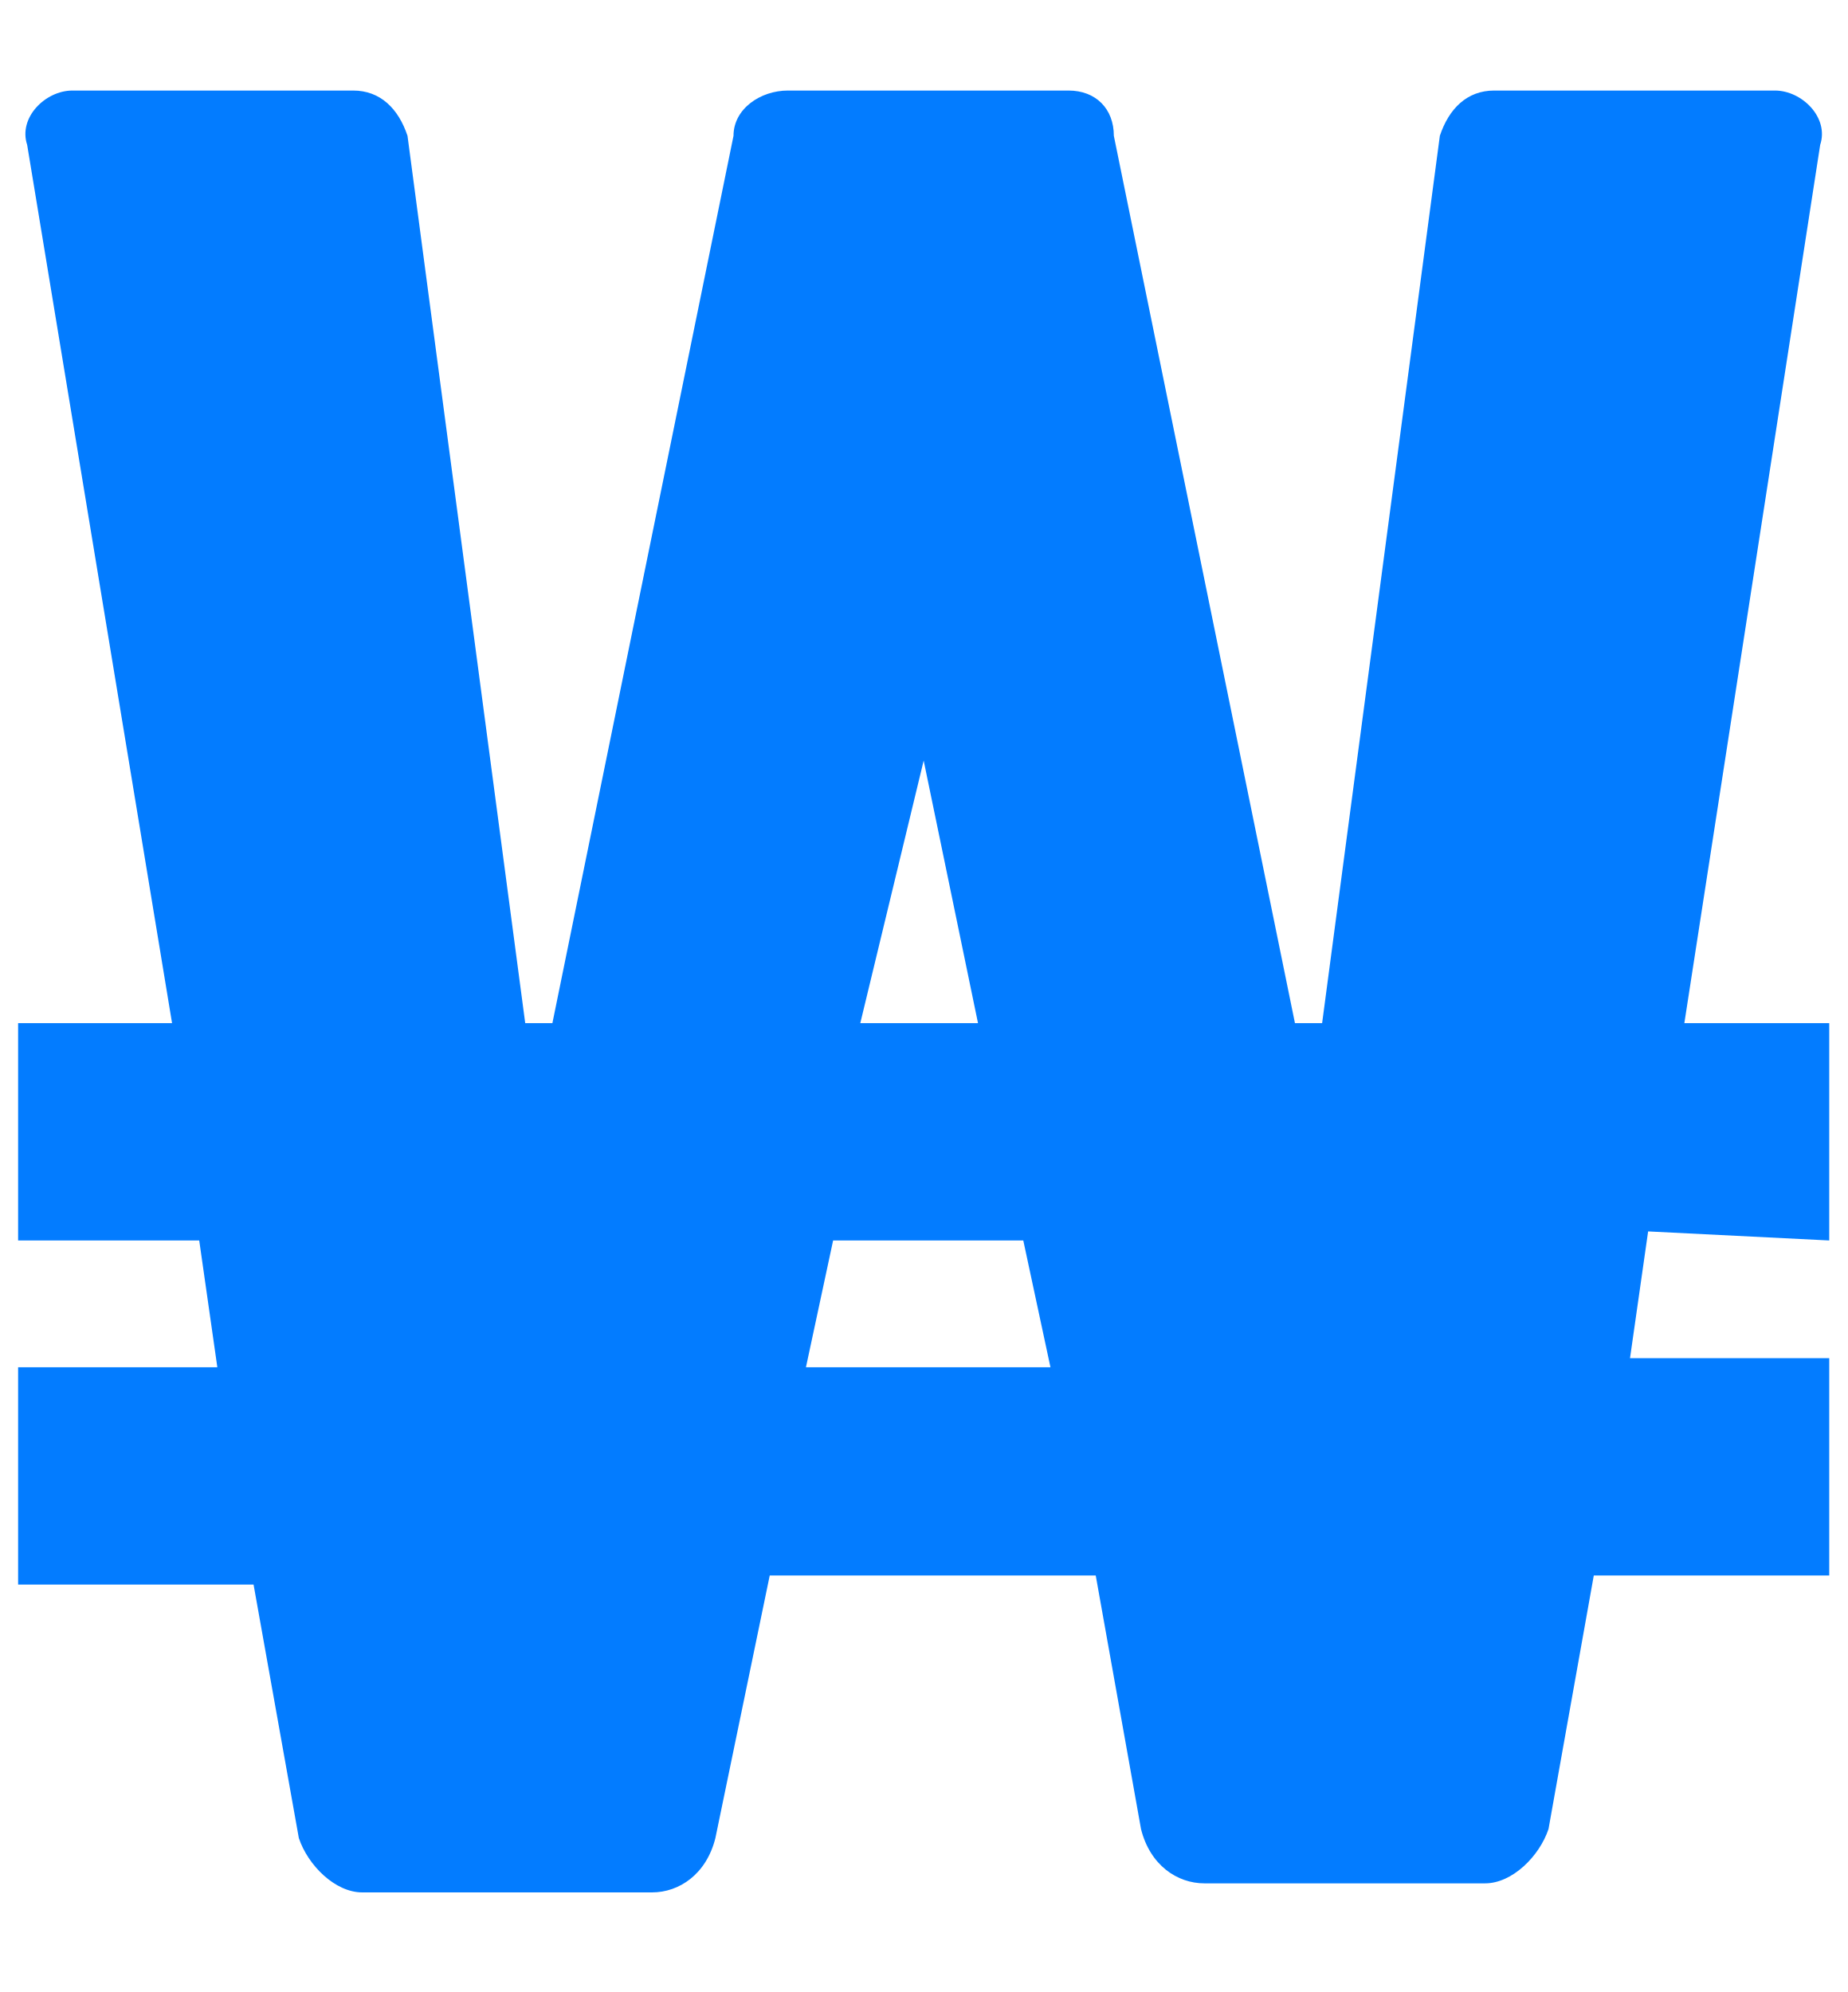
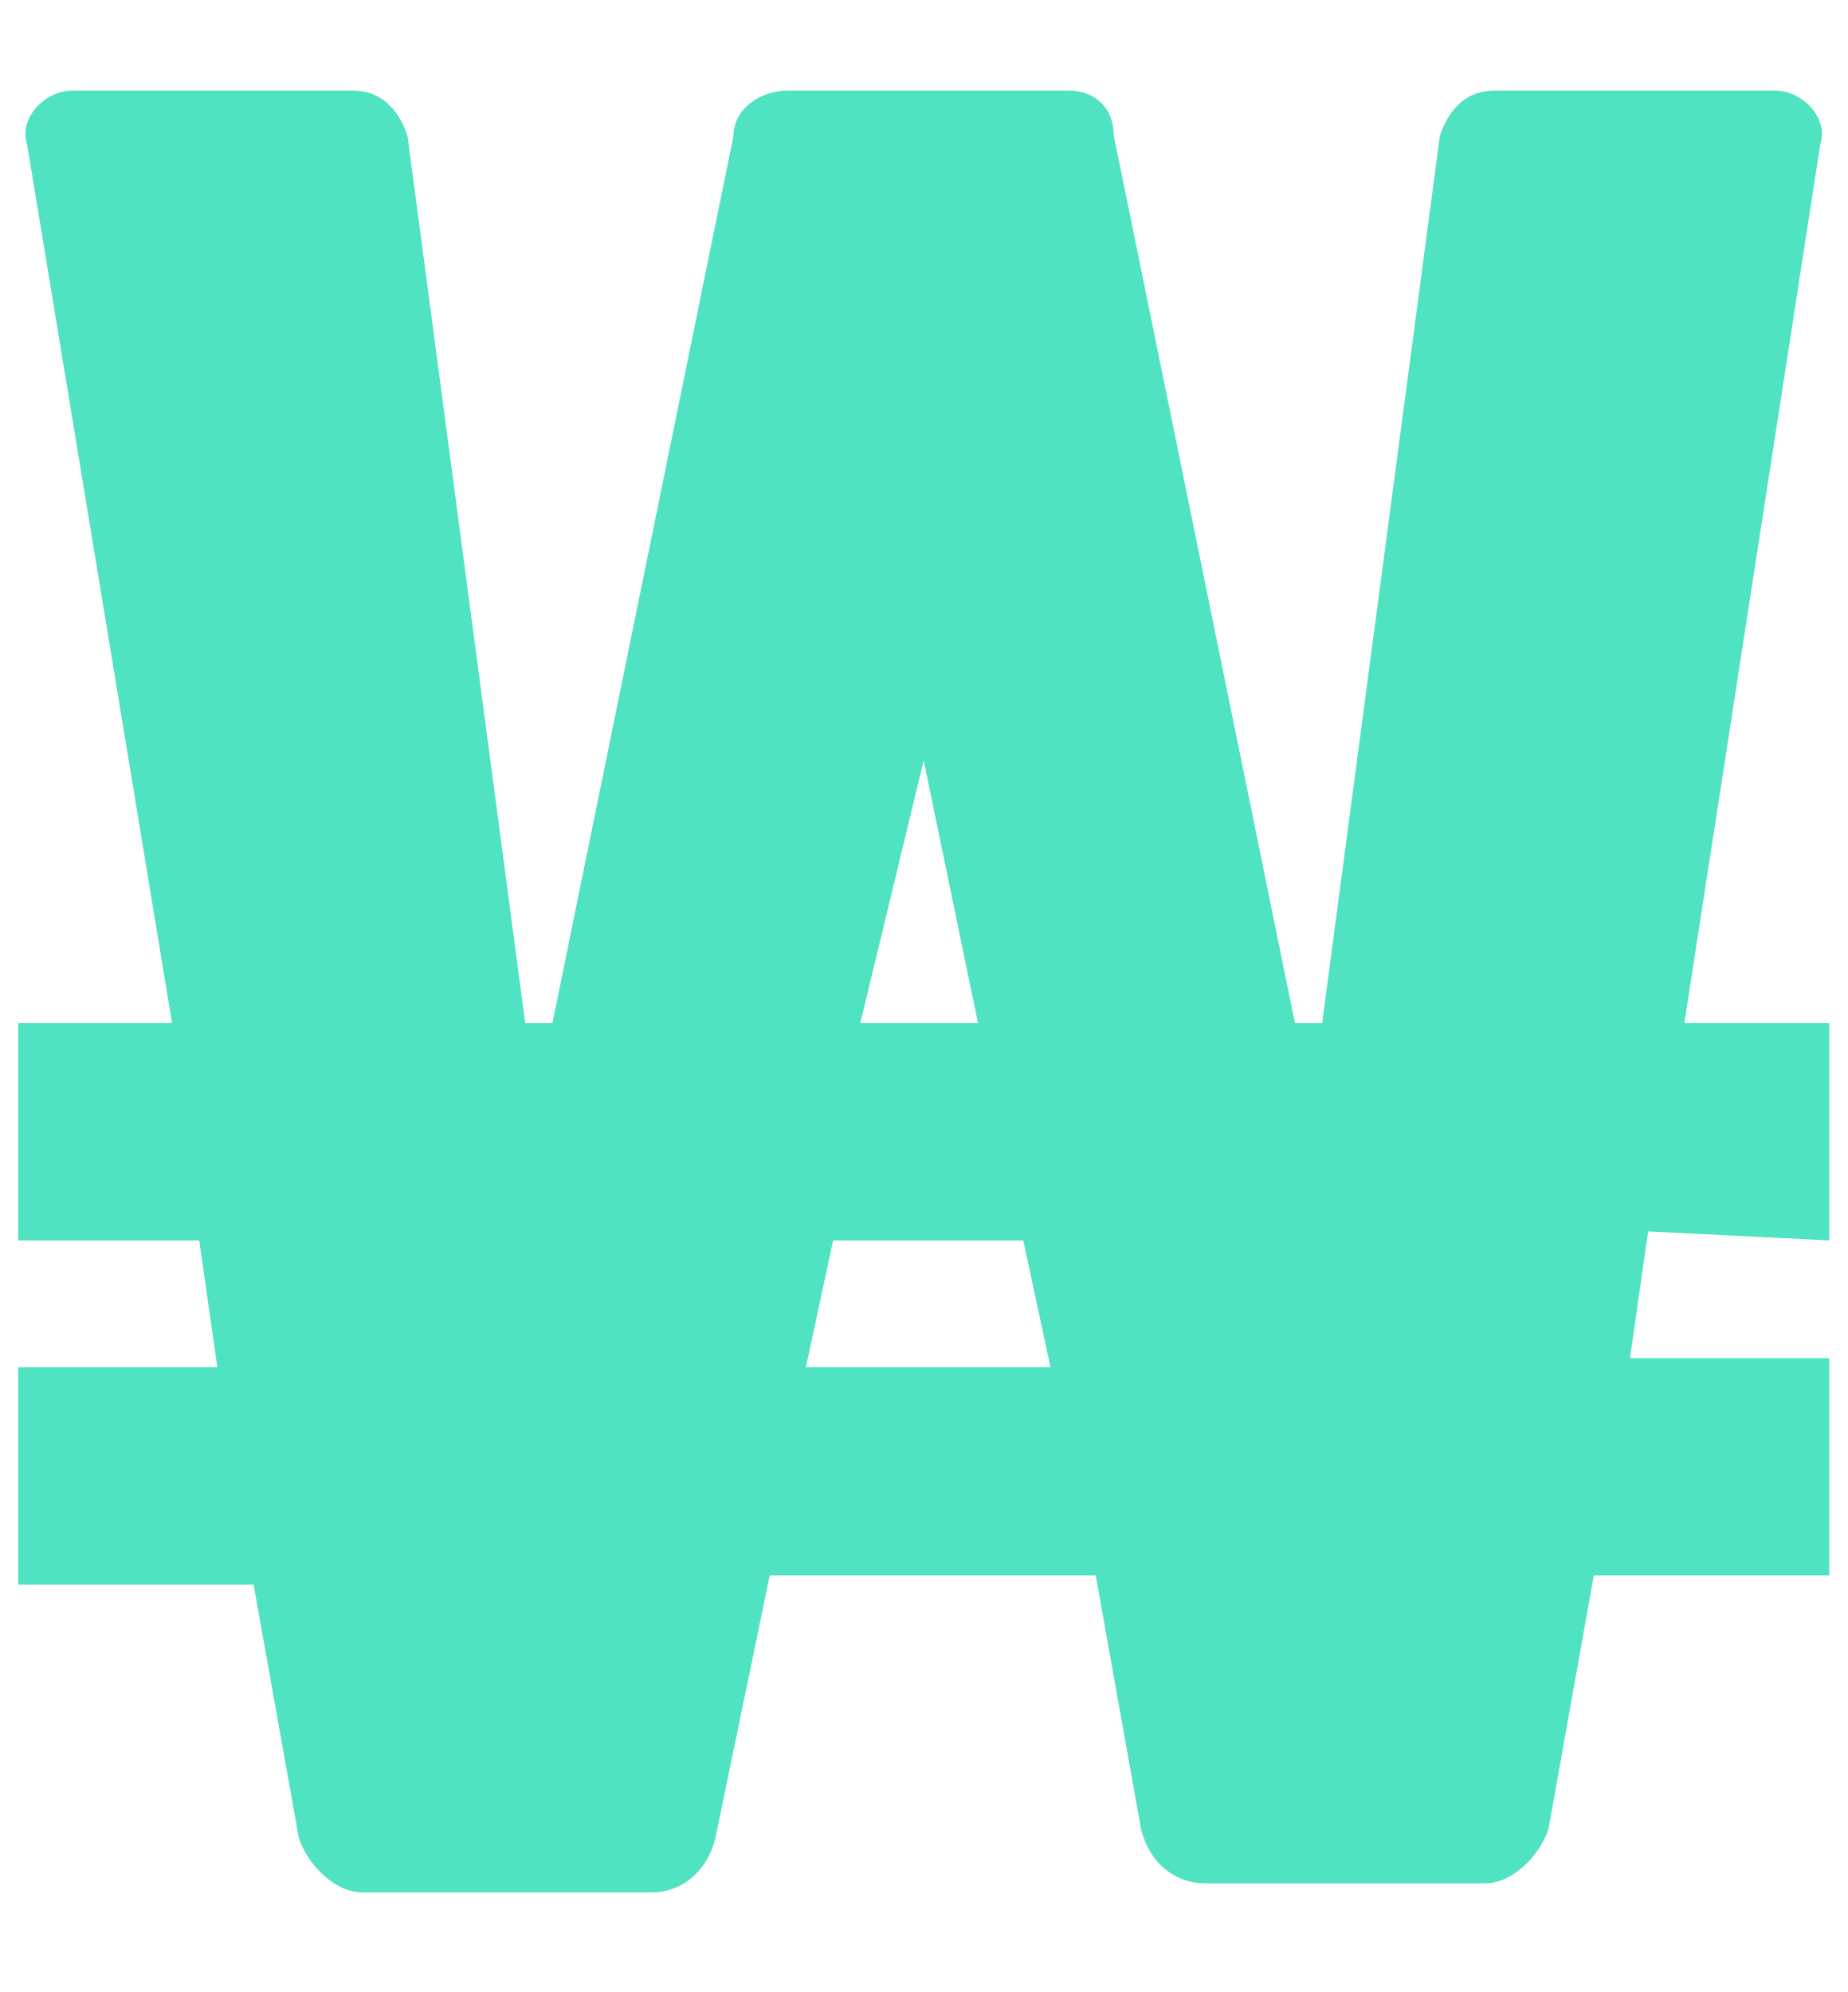
<svg xmlns="http://www.w3.org/2000/svg" version="1.1" id="Фигура_1_1_" x="0px" y="0px" viewBox="0 0 20.4 22" style="enable-background:new 0 0 20.4 22;" xml:space="preserve">
  <style type="text/css">
- 	.st0{fill:#037CFF;}
+ 	.st0{fill:#50E3C2;}
</style>
  <g id="Фигура_1">
    <g>
      <path class="st0" d="M20.2,13.7v-2.4h-1.6l1.5-9.7C20.2,1.3,19.9,1,19.6,1h-3.1c-0.3,0-0.5,0.2-0.6,0.5l-1.3,9.8h-0.3l-2-9.8    c0-0.3-0.2-0.5-0.5-0.5H8.7C8.4,1,8.1,1.2,8.1,1.5l-2,9.8H5.8L4.5,1.5C4.4,1.2,4.2,1,3.9,1H0.8C0.5,1,0.2,1.3,0.3,1.6l1.6,9.7H0.2    v2.4h2l0.2,1.4H0.2v2.4h2.6l0.5,2.8c0.1,0.3,0.4,0.6,0.7,0.6h3.2c0.3,0,0.6-0.2,0.7-0.6l0.6-2.9h3.6l0.5,2.8    c0.1,0.4,0.4,0.6,0.7,0.6h3.1c0.3,0,0.6-0.3,0.7-0.6l0.5-2.8h2.6V15H18l0.2-1.4L20.2,13.7L20.2,13.7z M10.2,8.4L10.2,8.4l0.6,2.9    H9.5L10.2,8.4z M8.9,15.1l0.3-1.4h2.1l0.3,1.4H8.9z" />
    </g>
  </g>
</svg>
